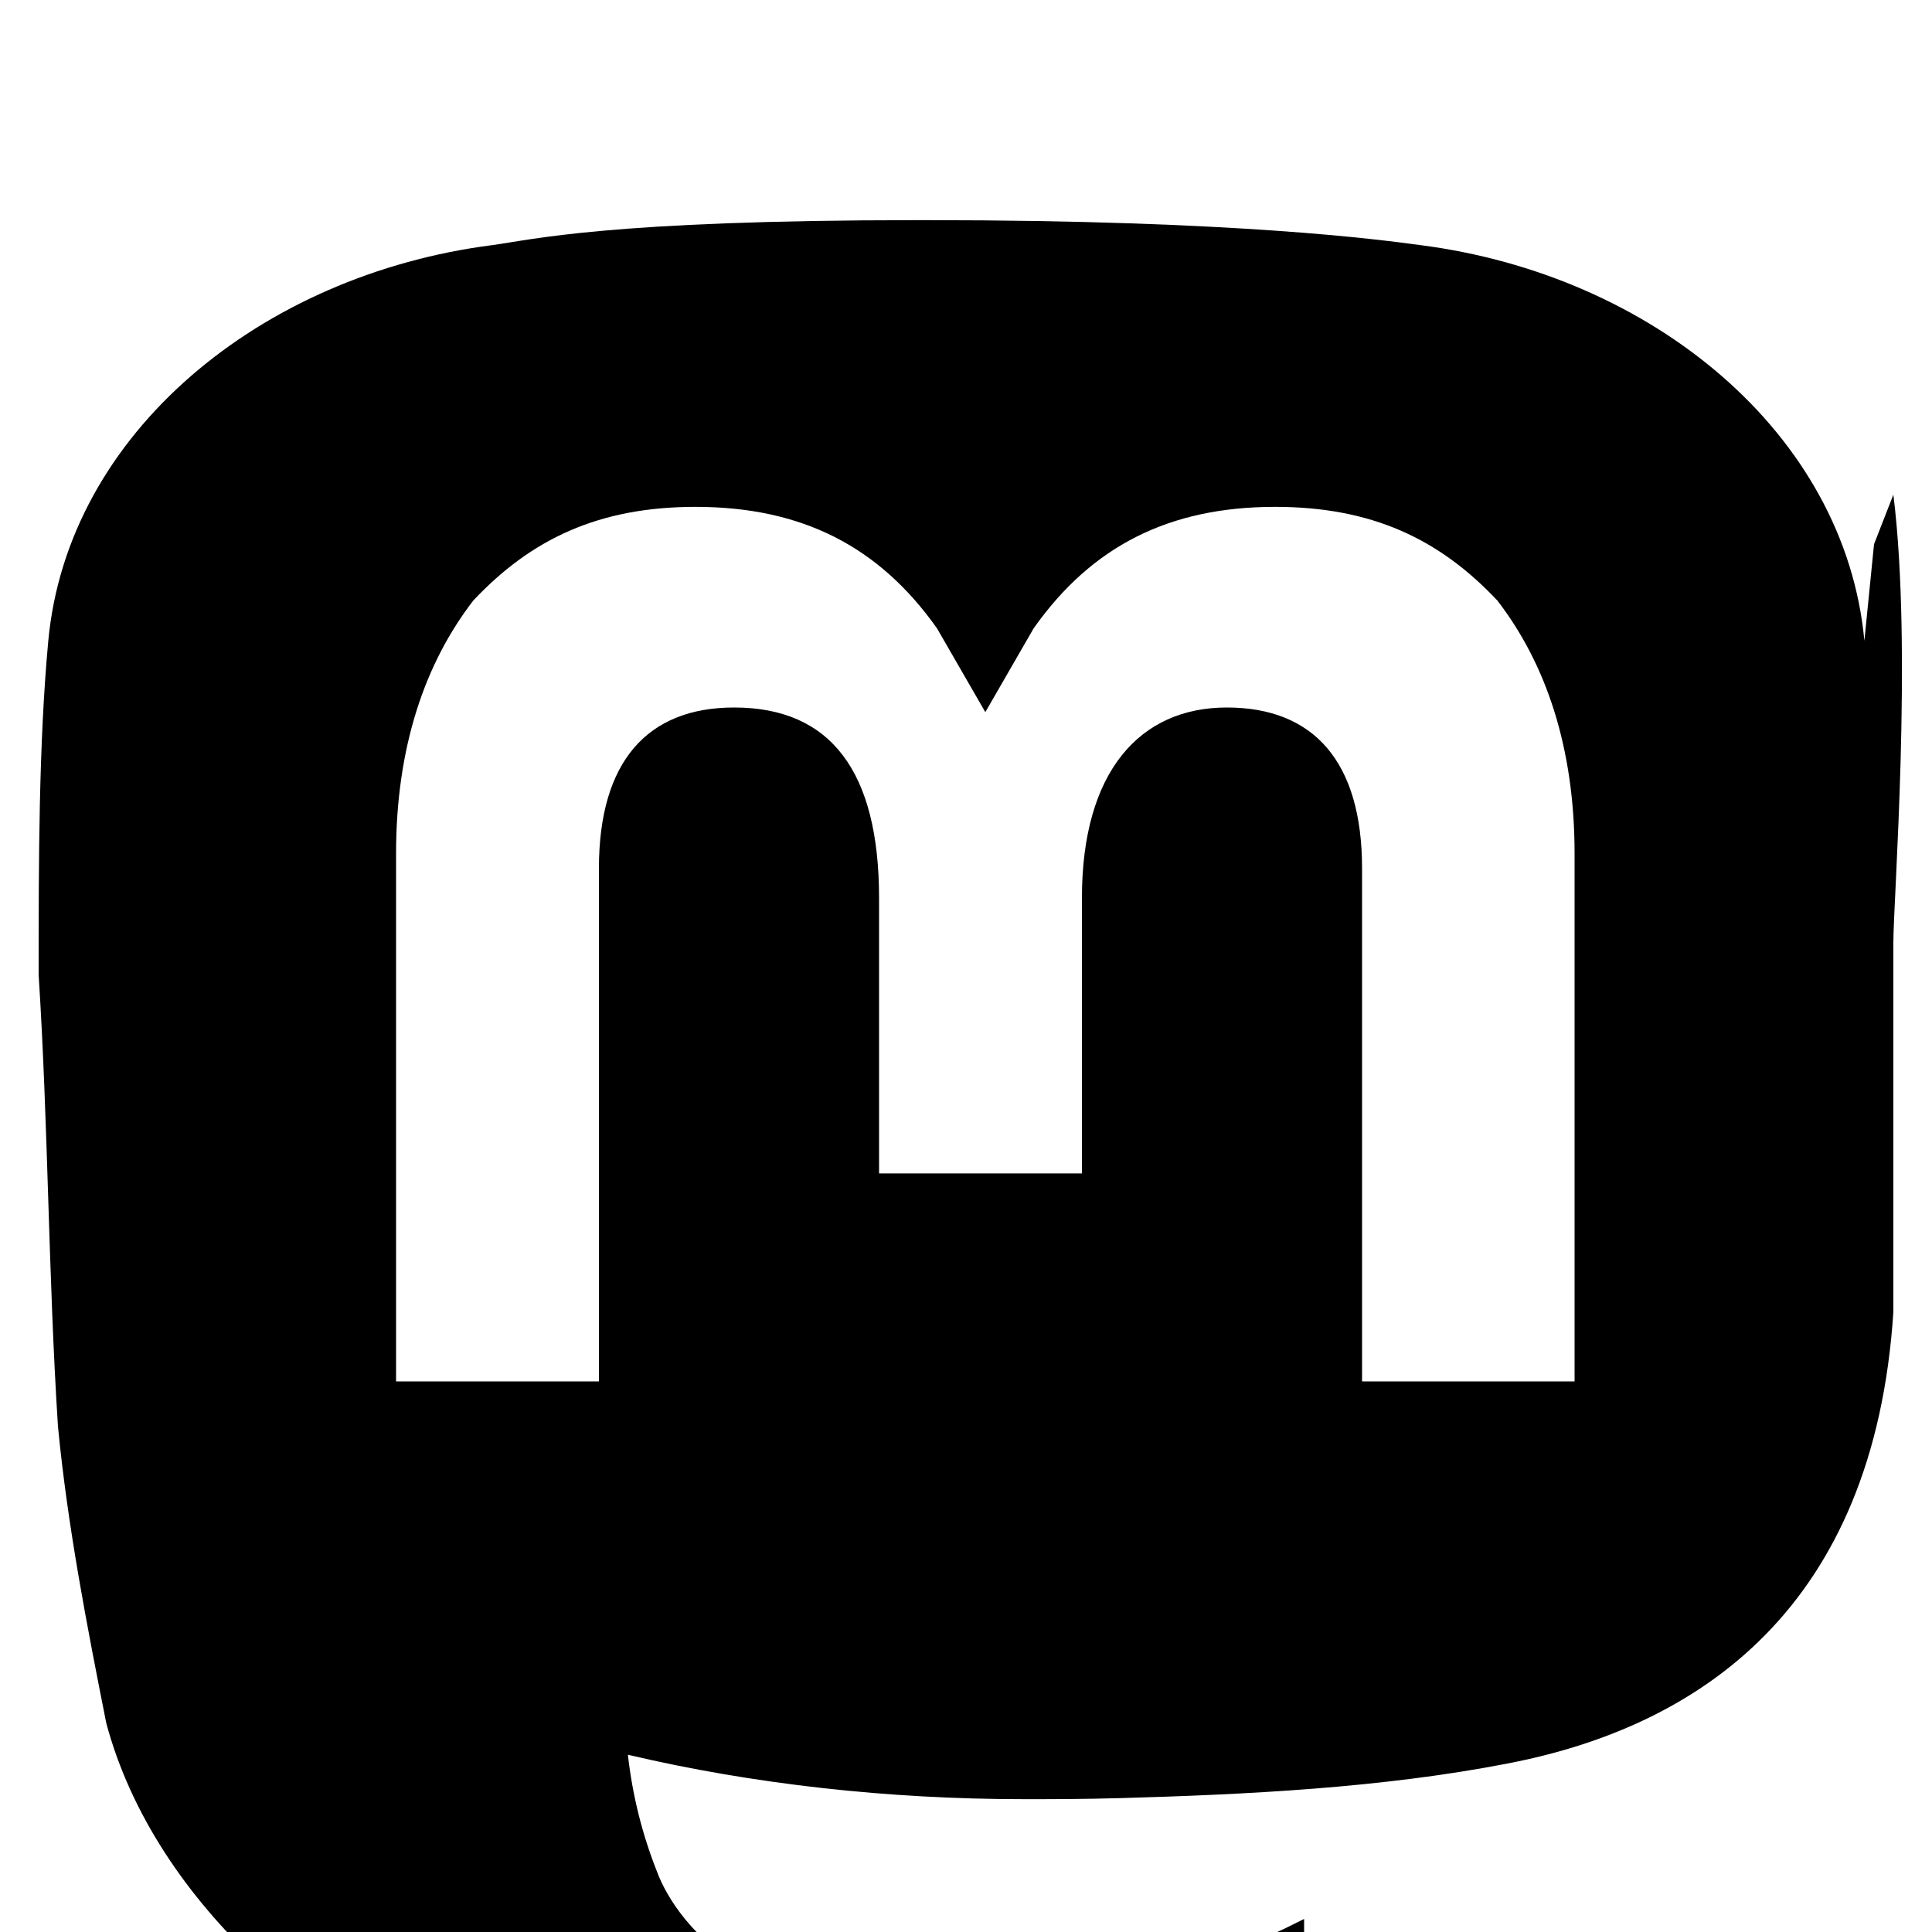
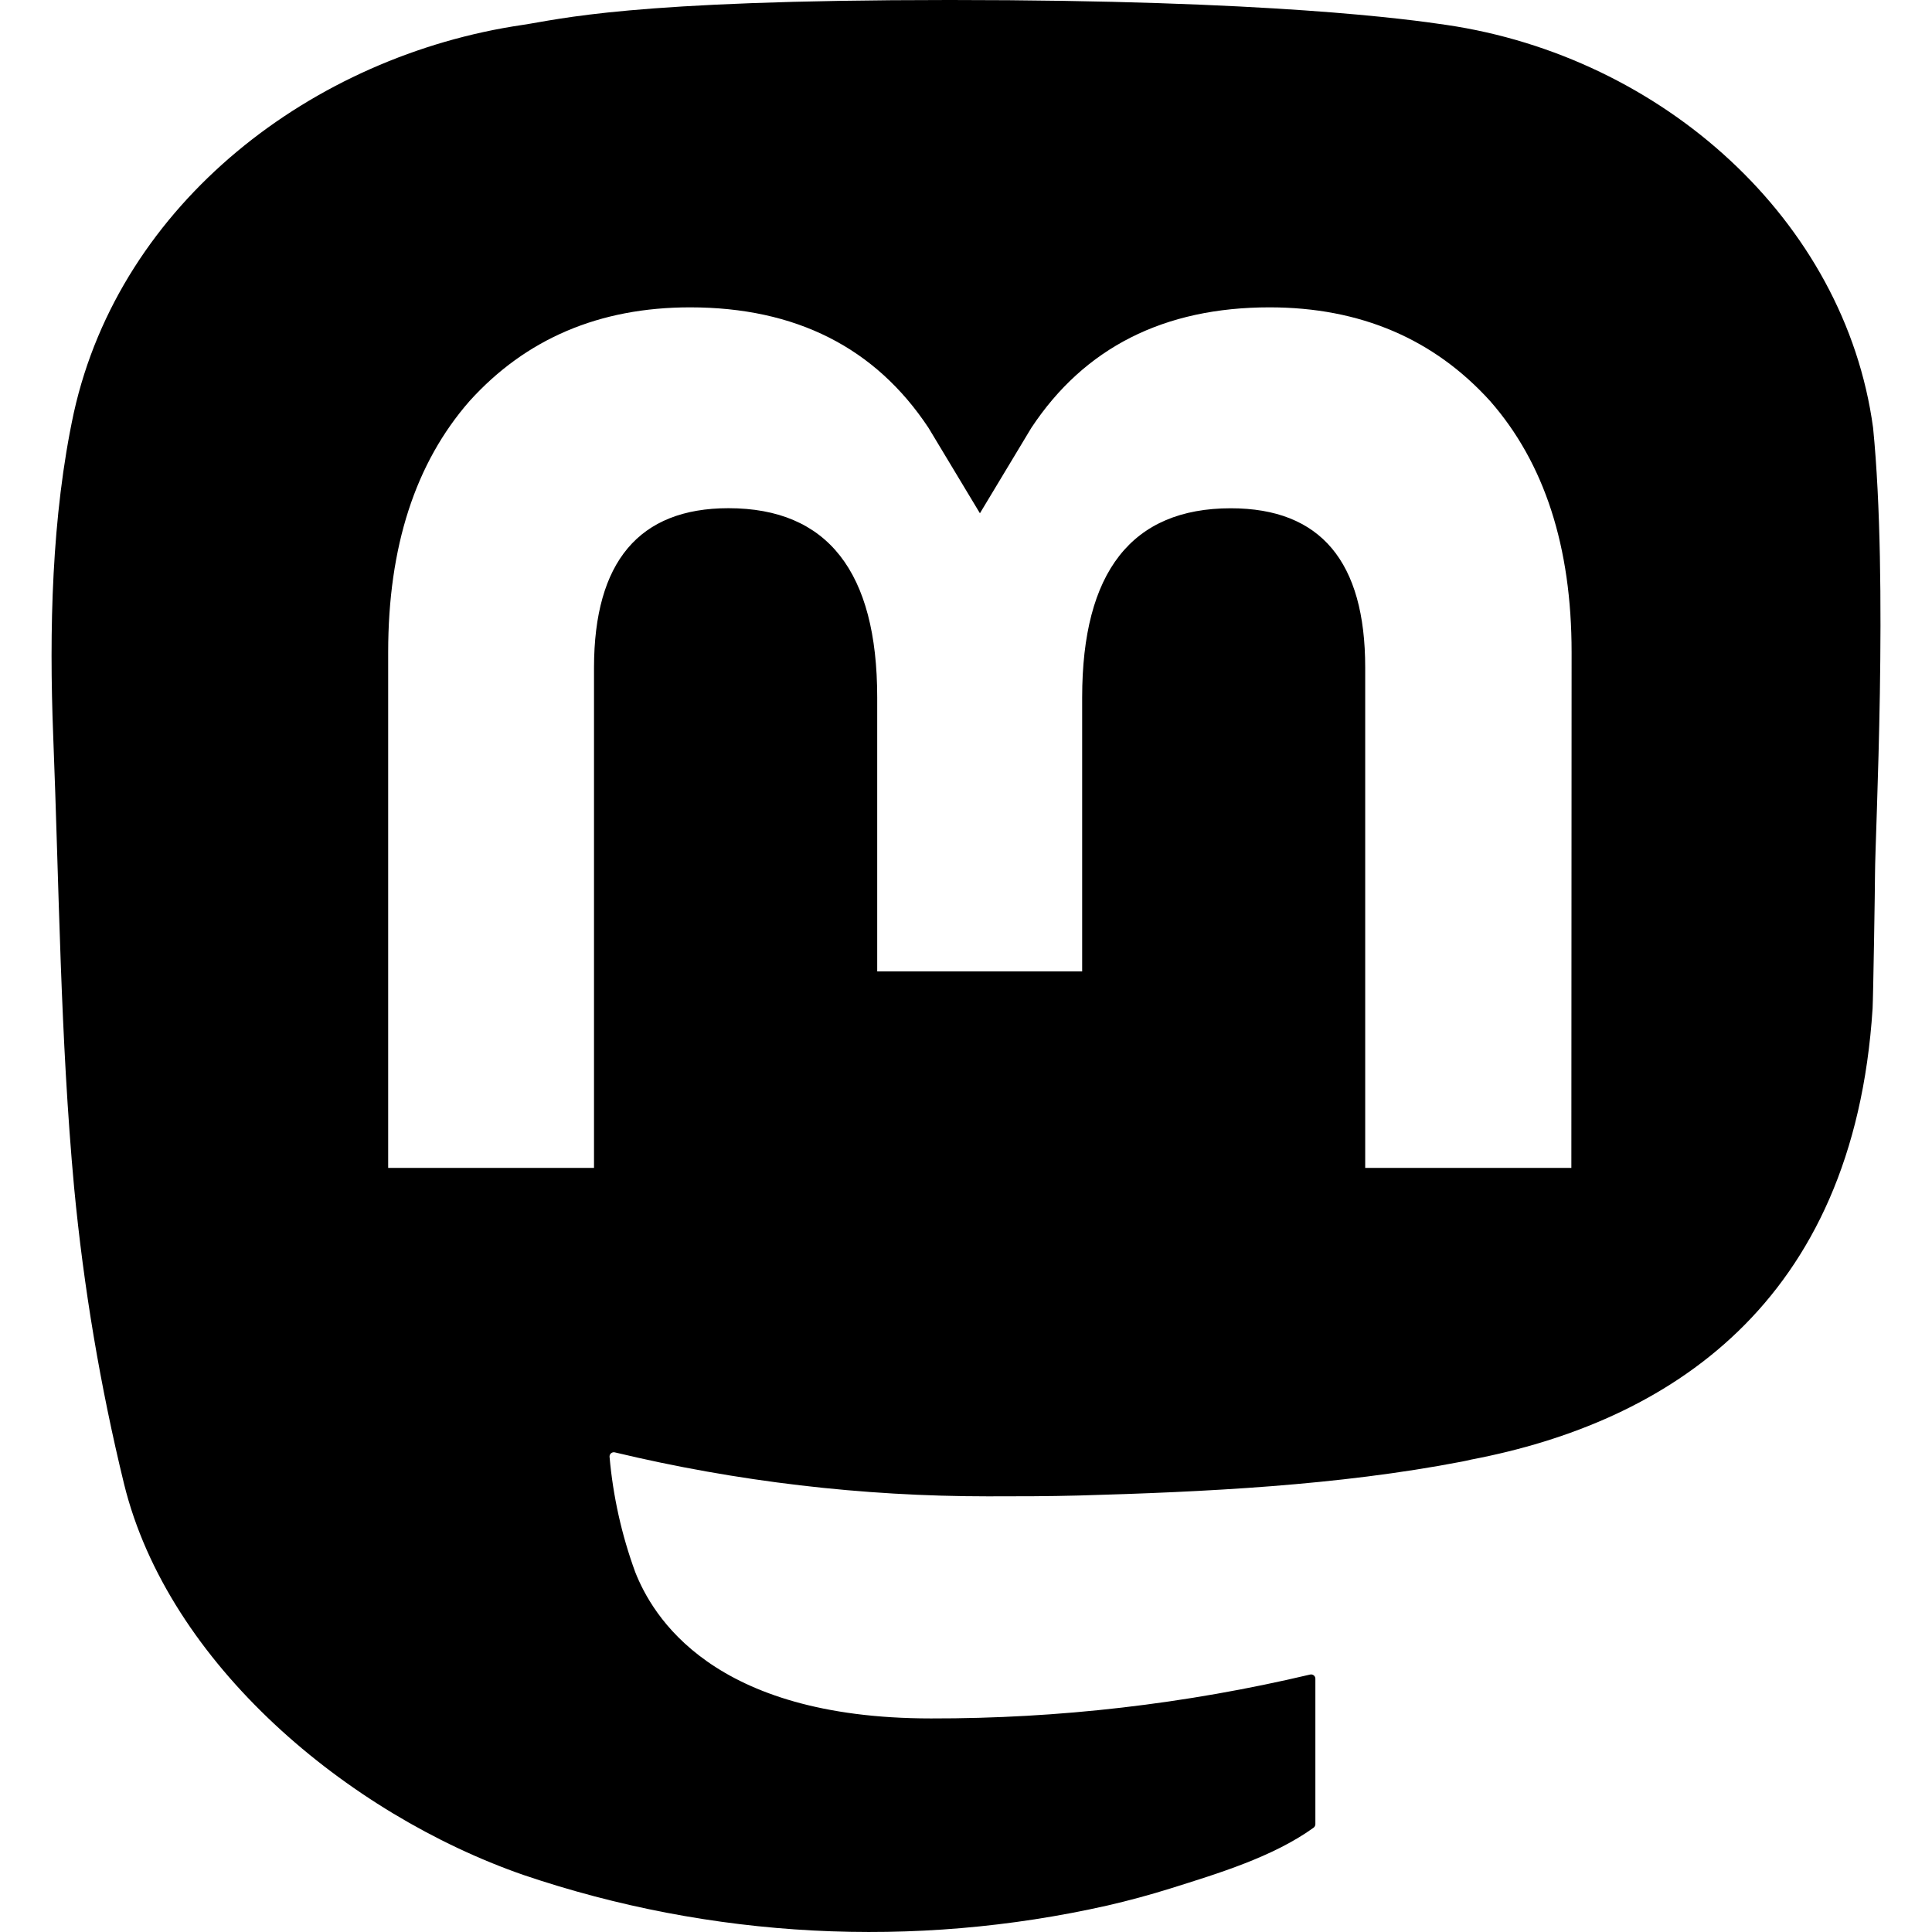
- <svg xmlns="http://www.w3.org/2000/svg" width="20" height="20" viewBox="0 0 20 20" fill="currentColor">
-   <path d="M19.3 6.633C19.1 4.485 17.1 2.843 14.7 2.537c-.4-.054-1.9-.258-5.1-.258h-.1c-3.2 0-4 .204-4.4.258-2.4.306-4.4 1.948-4.6 4.096-.1 1.071-.1 2.316-.1 3.458.1 1.563.1 3.121.2 4.675.1 1.037.3 2.062.5 3.071.5 1.869 2.3 3.415 4.2 4.05 1.9.66 4.1.77 6.1.306.1-.051.4-.102.6-.178.5-.153 1.1-.332 1.5-.637v-1.513c-.9.46-1.9.766-3 .919-2.6.357-3.5-.867-3.7-1.412a4.681 4.681 0 01-.3-1.207c1.3.306 2.7.46 4.1.46.3 0 .6 0 1-.011 1.3-.037 2.7-.105 4-.357 2-.383 3.8-1.615 4-4.675V9.755c0-.434.2-3.033 0-4.634l-.2.512zM16.2 14.3h-2.1V8.99c0-1.105-.5-1.666-1.4-1.666s-1.5.663-1.5 1.973v2.85h-2.1V9.297c0-1.31-.5-1.973-1.5-1.973-.9 0-1.4.561-1.4 1.666v5.31H4.1V8.837c0-1.105.3-1.973.8-2.621.6-.637 1.3-.969 2.3-.969 1.1 0 1.9.409 2.5 1.258l.5.867.5-.867c.6-.85 1.4-1.258 2.5-1.258 1 0 1.7.332 2.3.969.5.648.8 1.516.8 2.621V14.3h-.1z" />
+ <svg xmlns="http://www.w3.org/2000/svg" role="img" viewBox="0 0 24 24">
+   <path d="M23.268 5.313c-.35-2.578-2.617-4.61-5.304-5.004C17.51.242 15.792 0 11.813 0h-.03c-3.98 0-4.835.242-5.288.309C3.882.692 1.496 2.518.917 5.127.64 6.412.61 7.837.661 9.143c.074 1.874.088 3.745.26 5.611.118 1.24.325 2.47.62 3.68.55 2.237 2.777 4.098 4.96 4.857 2.336.792 4.849.923 7.256.38.265-.061.527-.132.786-.213.585-.184 1.27-.39 1.774-.753a.057.057 0 0 0 .023-.043v-1.809a.052.052 0 0 0-.02-.041.053.053 0 0 0-.046-.01 20.282 20.282 0 0 1-4.709.545c-2.73 0-3.463-1.284-3.674-1.818a5.593 5.593 0 0 1-.319-1.433.053.053 0 0 1 .066-.054c1.517.363 3.072.546 4.632.546.376 0 .75 0 1.125-.01 1.57-.044 3.224-.124 4.768-.422.038-.008.077-.015.11-.024 2.435-.464 4.753-1.92 4.989-5.604.008-.145.03-1.52.03-1.67.002-.512.167-3.63-.024-5.545zm-3.748 9.195h-2.561V8.29c0-1.309-.55-1.976-1.67-1.976-1.23 0-1.846.79-1.846 2.35v3.403h-2.546V8.663c0-1.56-.617-2.35-1.848-2.35-1.112 0-1.668.668-1.67 1.977v6.218H4.822V8.102c0-1.31.337-2.35 1.011-3.12.696-.77 1.608-1.164 2.74-1.164 1.311 0 2.302.5 2.962 1.498l.638 1.06.638-1.06c.66-.999 1.65-1.498 2.96-1.498 1.13 0 2.043.395 2.74 1.164.675.77 1.012 1.81 1.012 3.12z" />
</svg>
